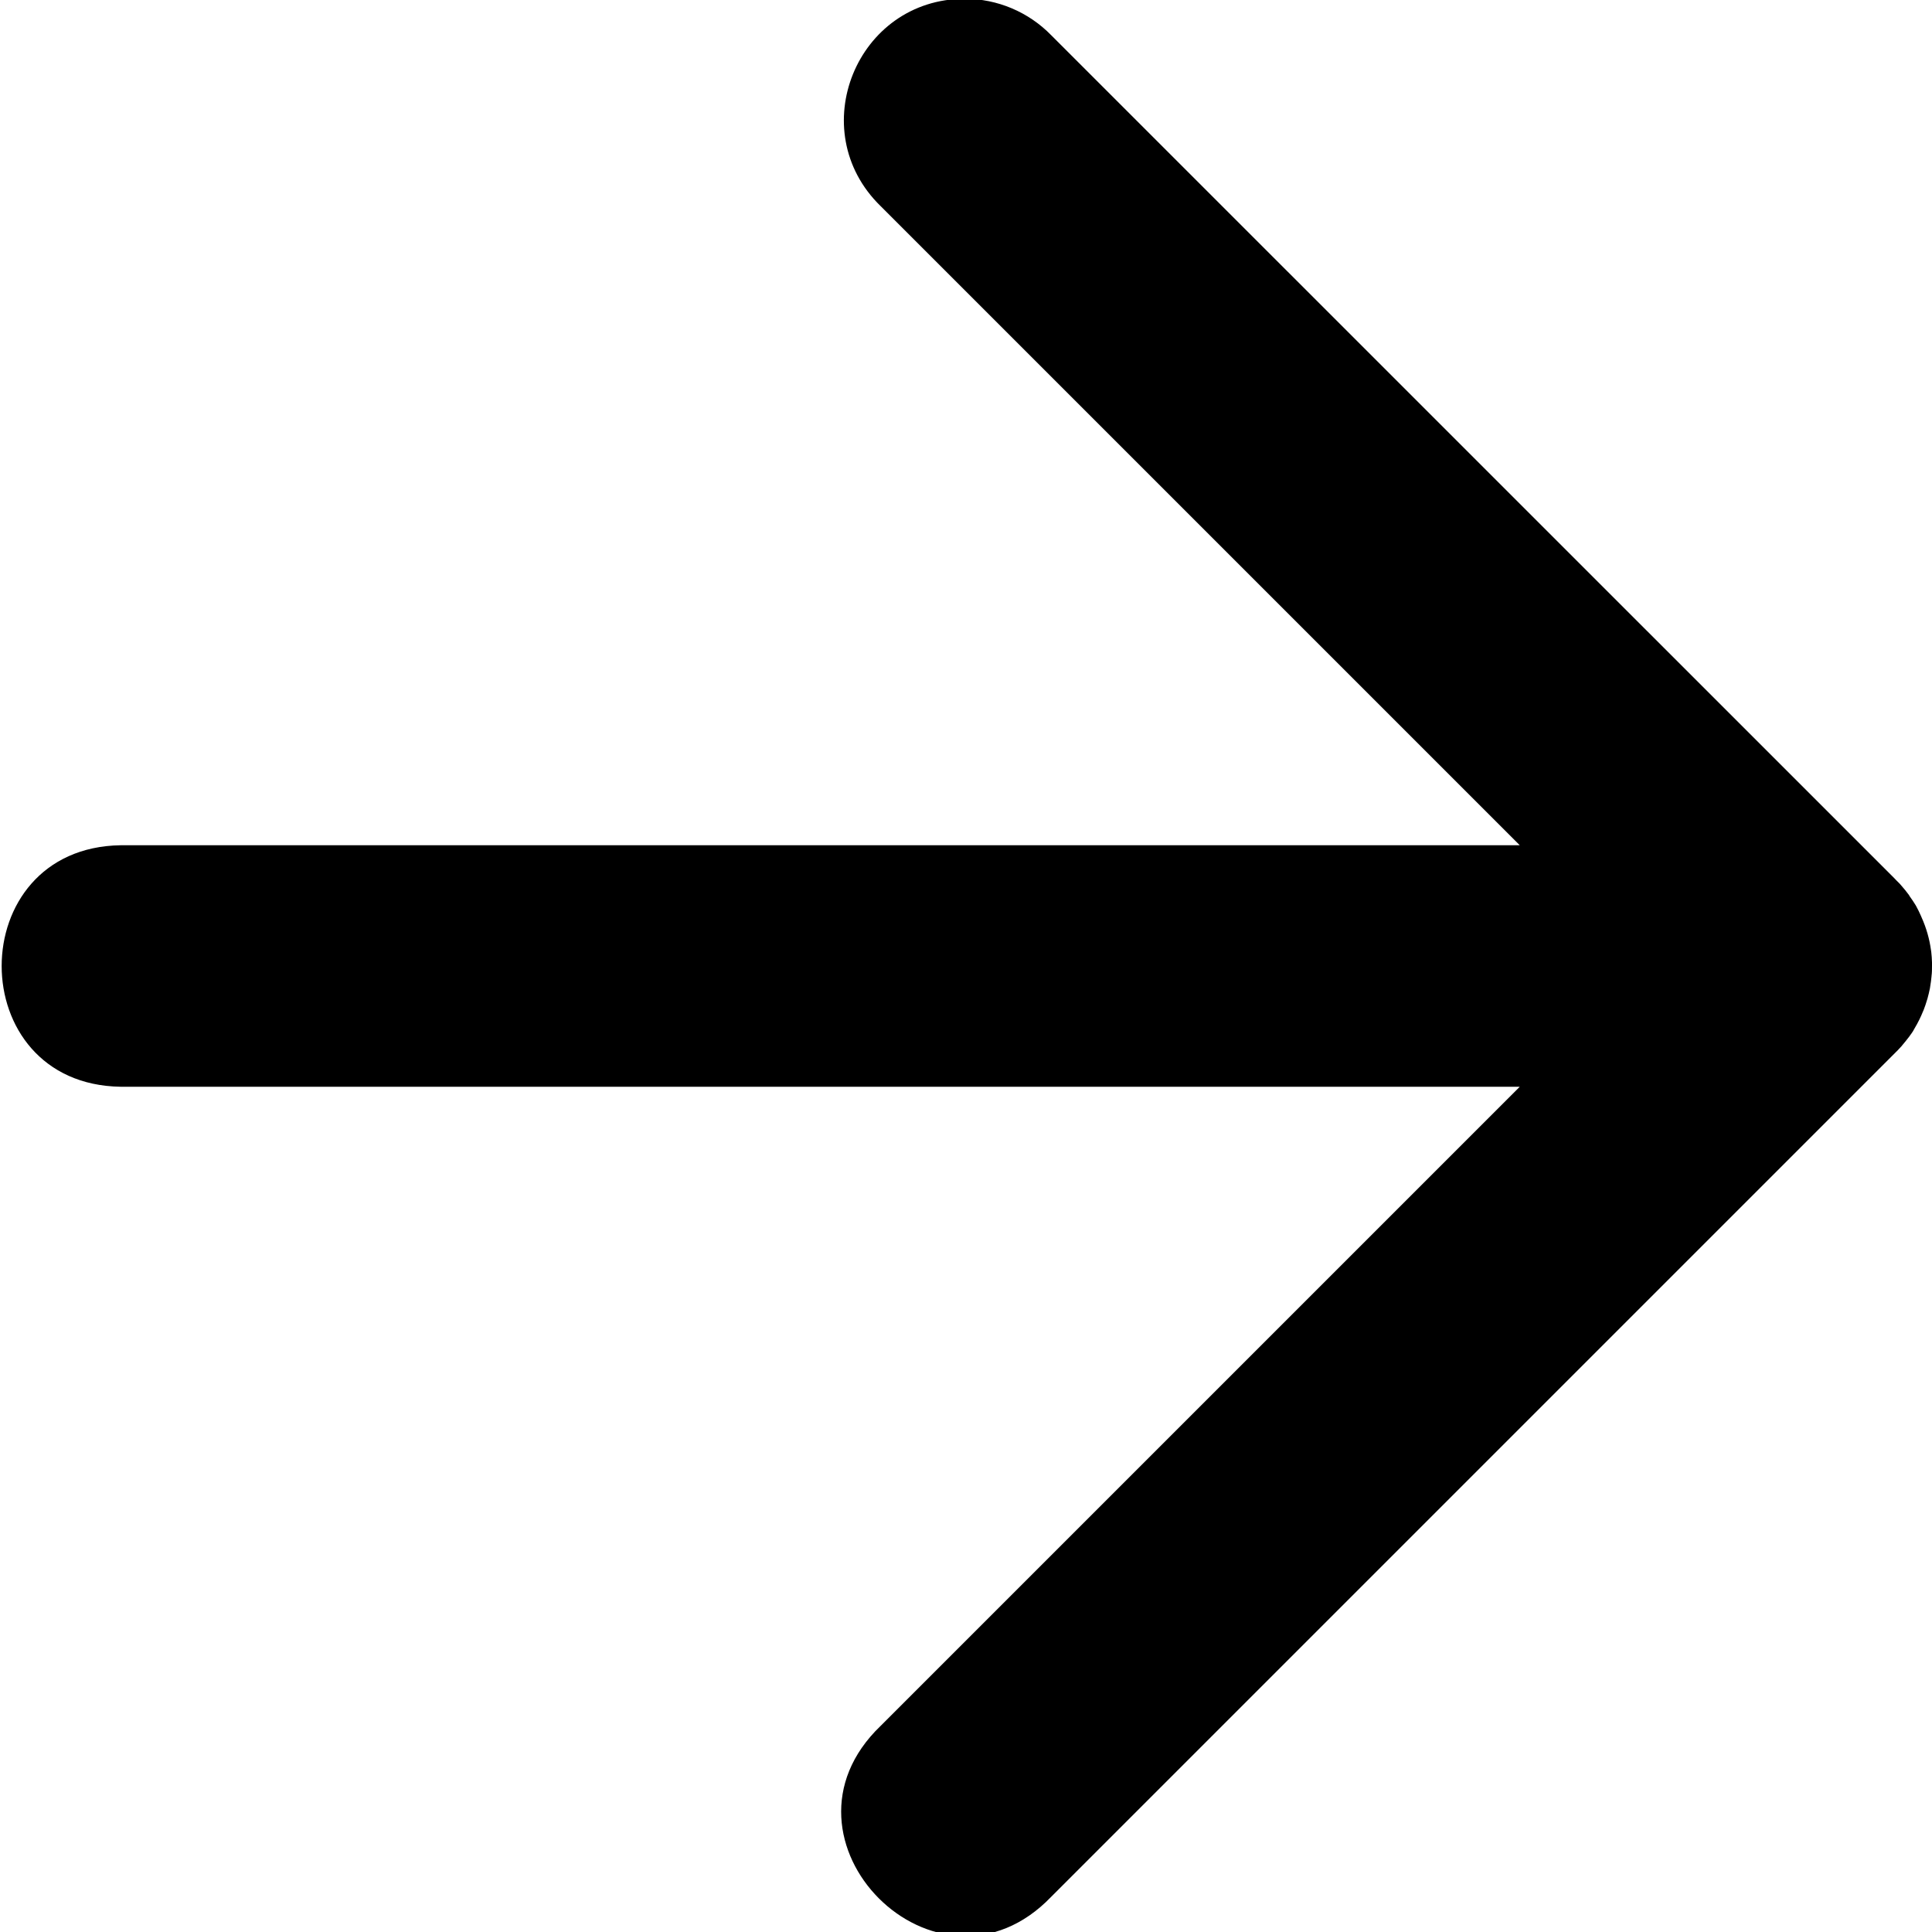
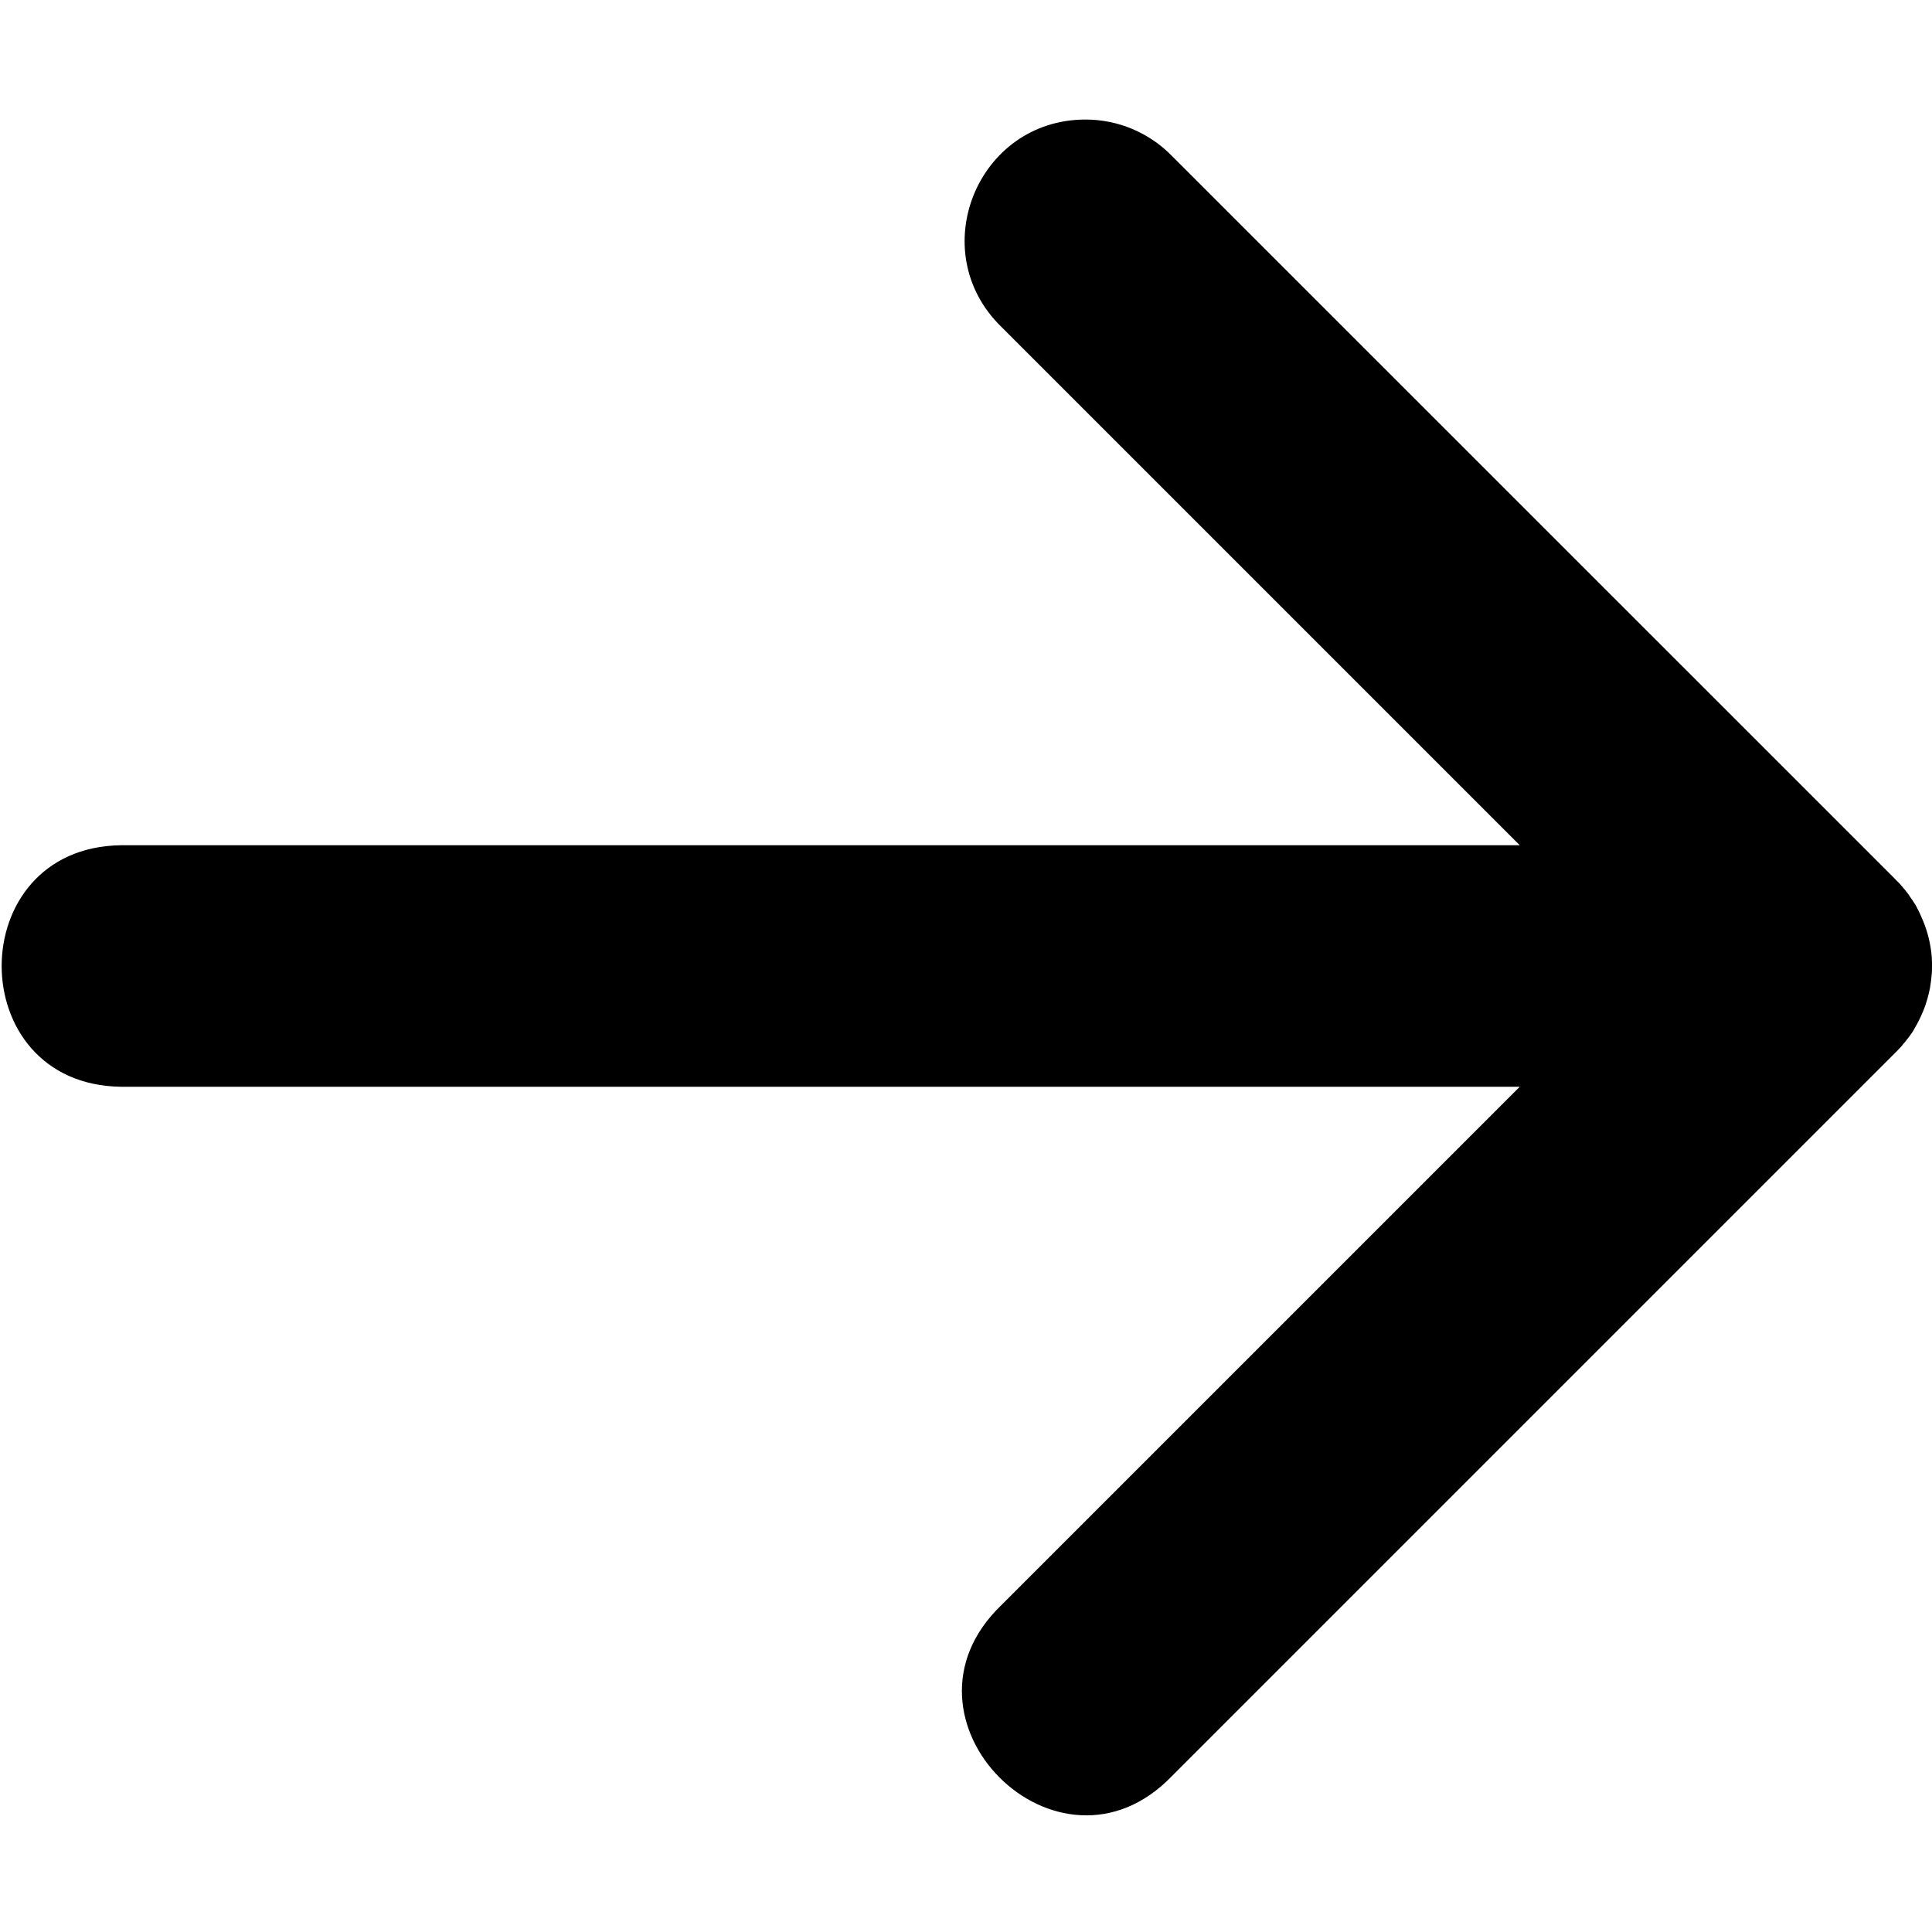
- <svg xmlns="http://www.w3.org/2000/svg" width="16" height="16">
-   <path fill-rule="evenodd" d="M7.99-.01c-.897 0-1.34 1.091-.697 1.717L12.586 7H1c-1.315.019-1.315 1.981 0 2h11.586l-5.293 5.293c-.982.942.472 2.396 1.414 1.414l7-7 .01-.01a.675.675 0 0 0 .056-.064l.01-.012a1 1 0 0 0 .051-.068l.008-.012.014-.025a1.002 1.002 0 0 0 .07-.141l.006-.014a1 1 0 0 0 .027-.08l.004-.013c.008-.028.014-.056.02-.084l.002-.014a.998.998 0 0 0 .011-.084v-.002C16 8.055 16 8.027 16 7.998v-.027a1 1 0 0 0-.006-.086l-.002-.014a.985.985 0 0 0-.078-.273l-.006-.014a1 1 0 0 0-.037-.076l-.008-.014a1 1 0 0 0-.047-.07l-.007-.012a1.004 1.004 0 0 0-.063-.078l-.012-.014a.95.95 0 0 0-.027-.027l-.021-.022L8.707.293A1 1 0 0 0 7.99-.01z" />
+ <svg xmlns="http://www.w3.org/2000/svg" height="16" width="16">
+   <path d="M8.99.99c-.897 0-1.34 1.091-.697 1.717L12.586 7H1c-1.315.019-1.315 1.981 0 2h11.586l-4.293 4.293c-.982.942.472 2.396 1.414 1.414l6-6 .01-.01a.675.675 0 0 0 .056-.064l.01-.012a1 1 0 0 0 .051-.068l.008-.012.014-.025c.027-.045.05-.092.07-.141l.006-.014a.752.752 0 0 0 .027-.08l.004-.013c.008-.028.014-.056.02-.084l.002-.014a.989.989 0 0 0 .011-.084v-.002C16 8.055 16 8.027 16 7.998v-.027c0-.029-.003-.057-.006-.086l-.002-.014a.985.985 0 0 0-.078-.273l-.006-.014a1 1 0 0 0-.037-.076l-.008-.014a1.003 1.003 0 0 0-.047-.07l-.007-.012a1.004 1.004 0 0 0-.063-.078l-.012-.014a.95.95 0 0 0-.027-.027l-.021-.022-5.979-5.978A1 1 0 0 0 8.99.99z" fill-rule="evenodd" />
</svg>
